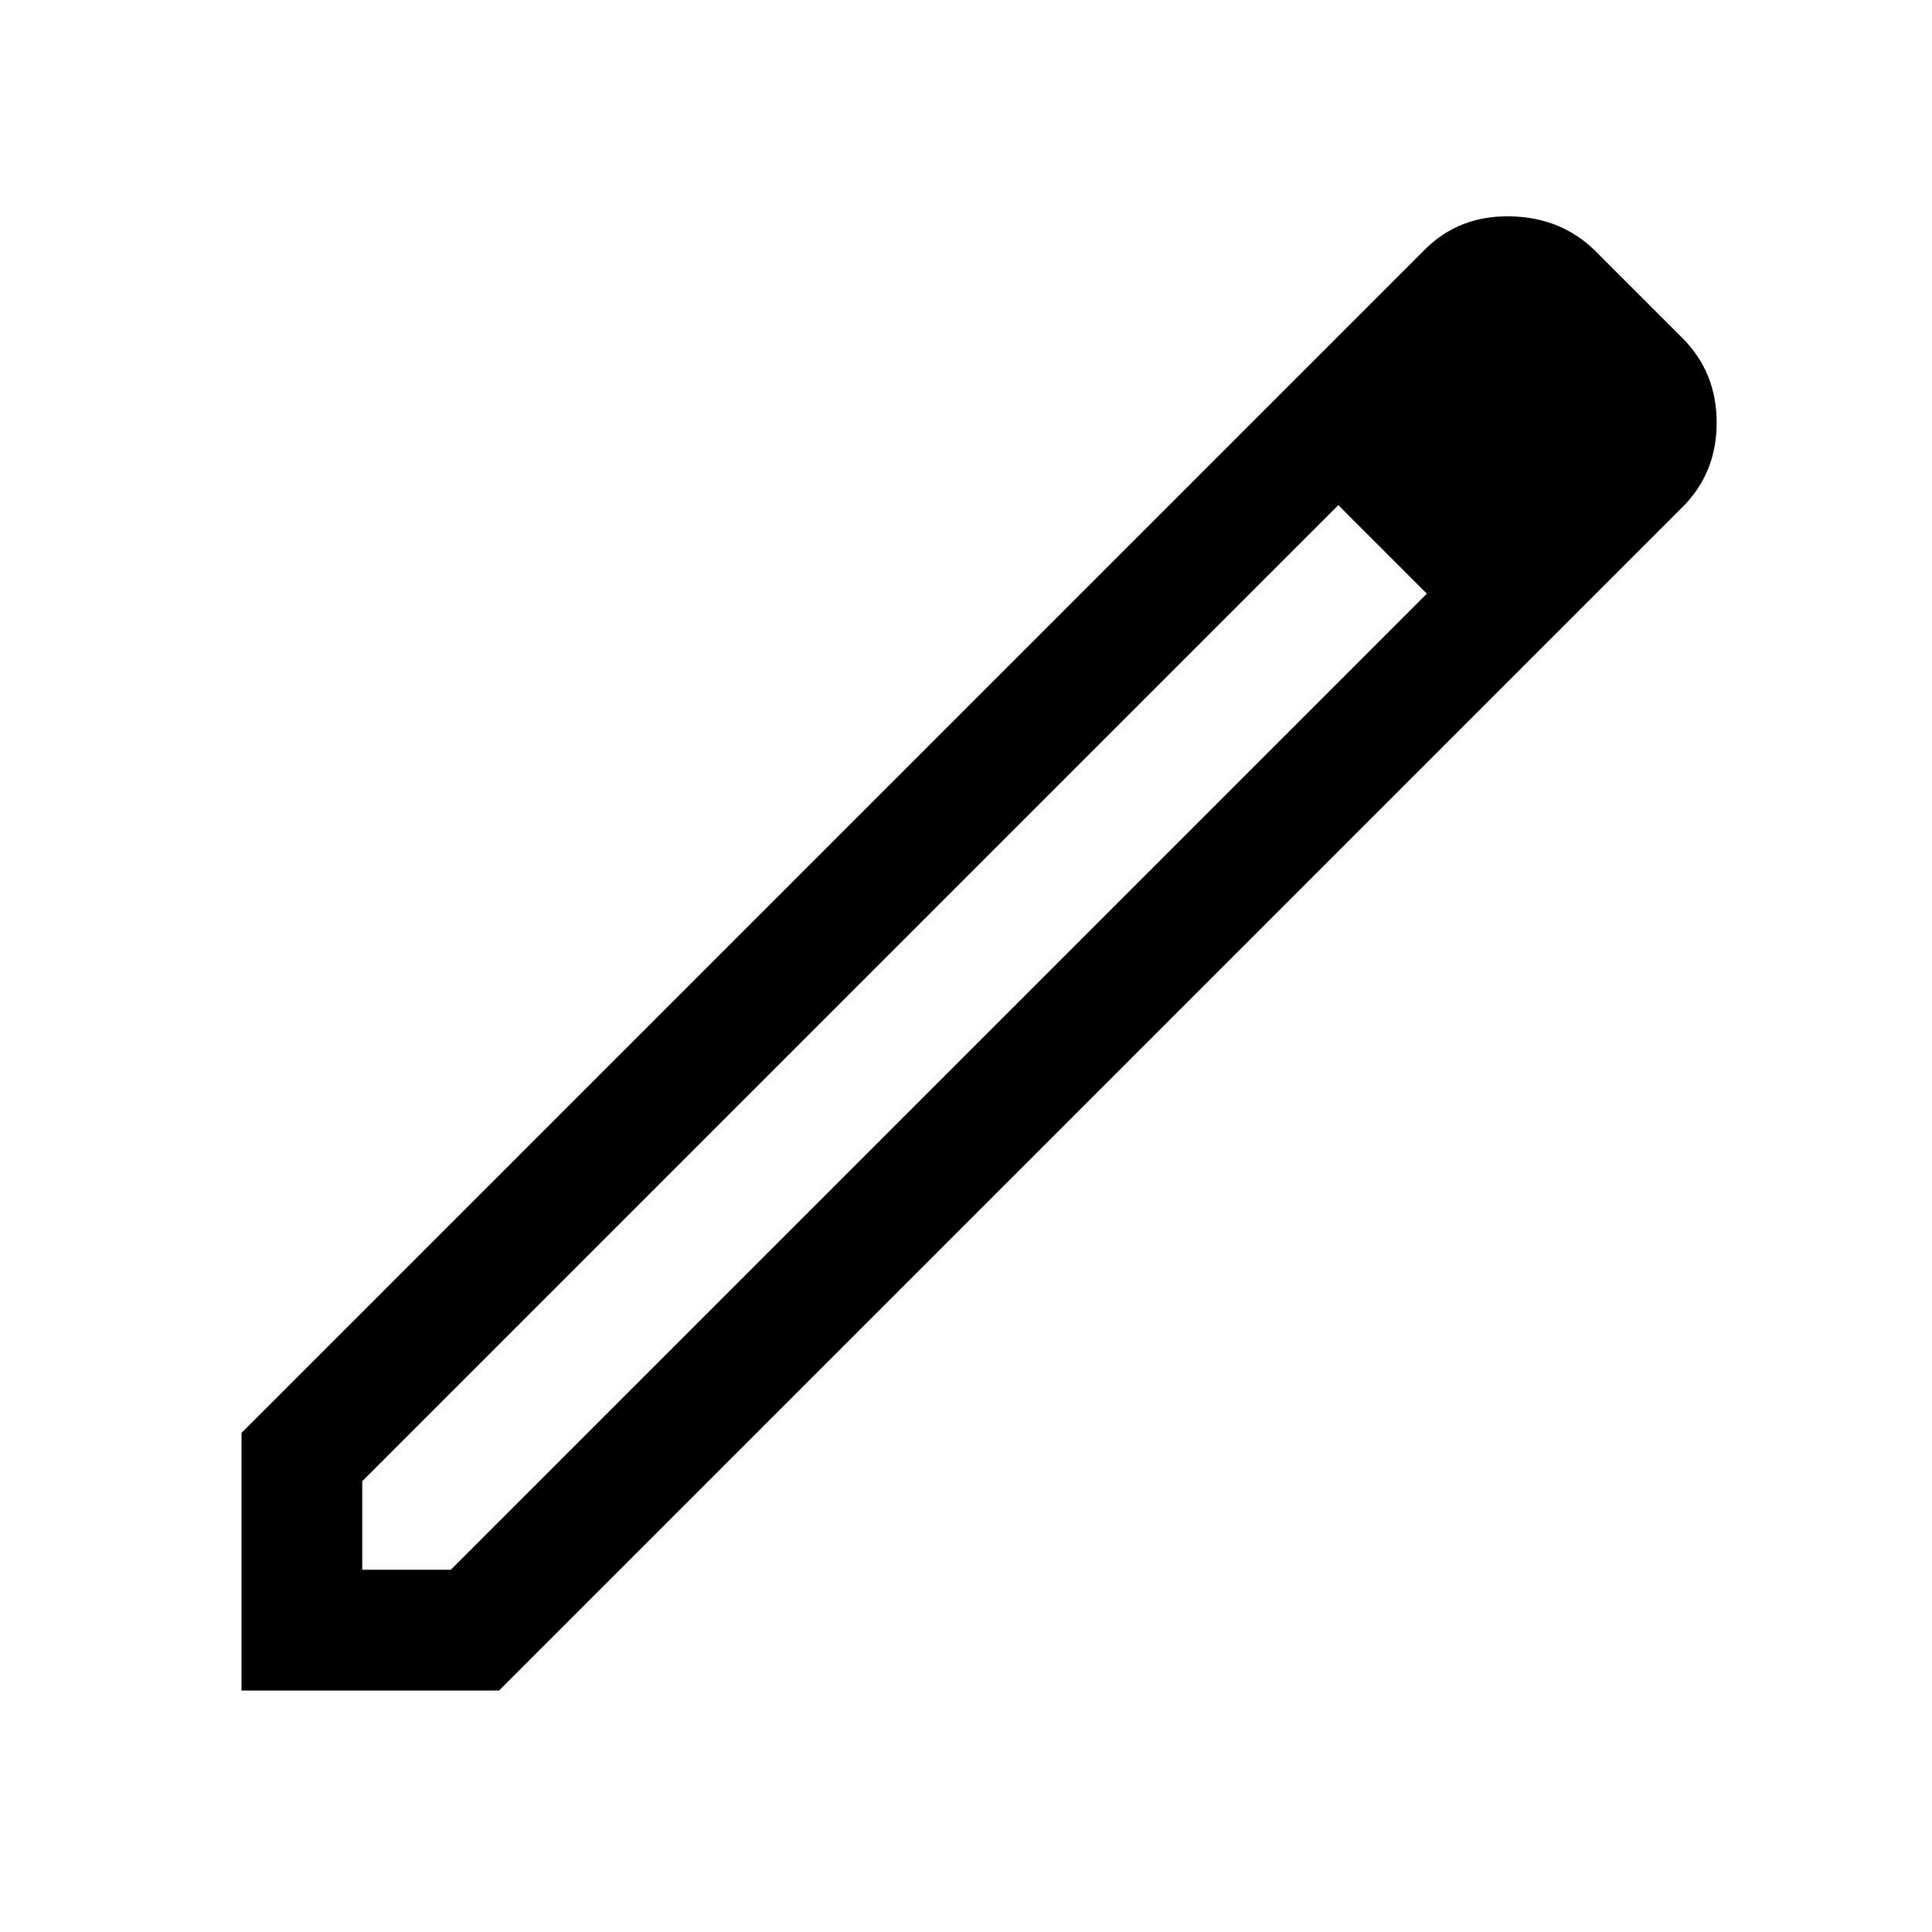
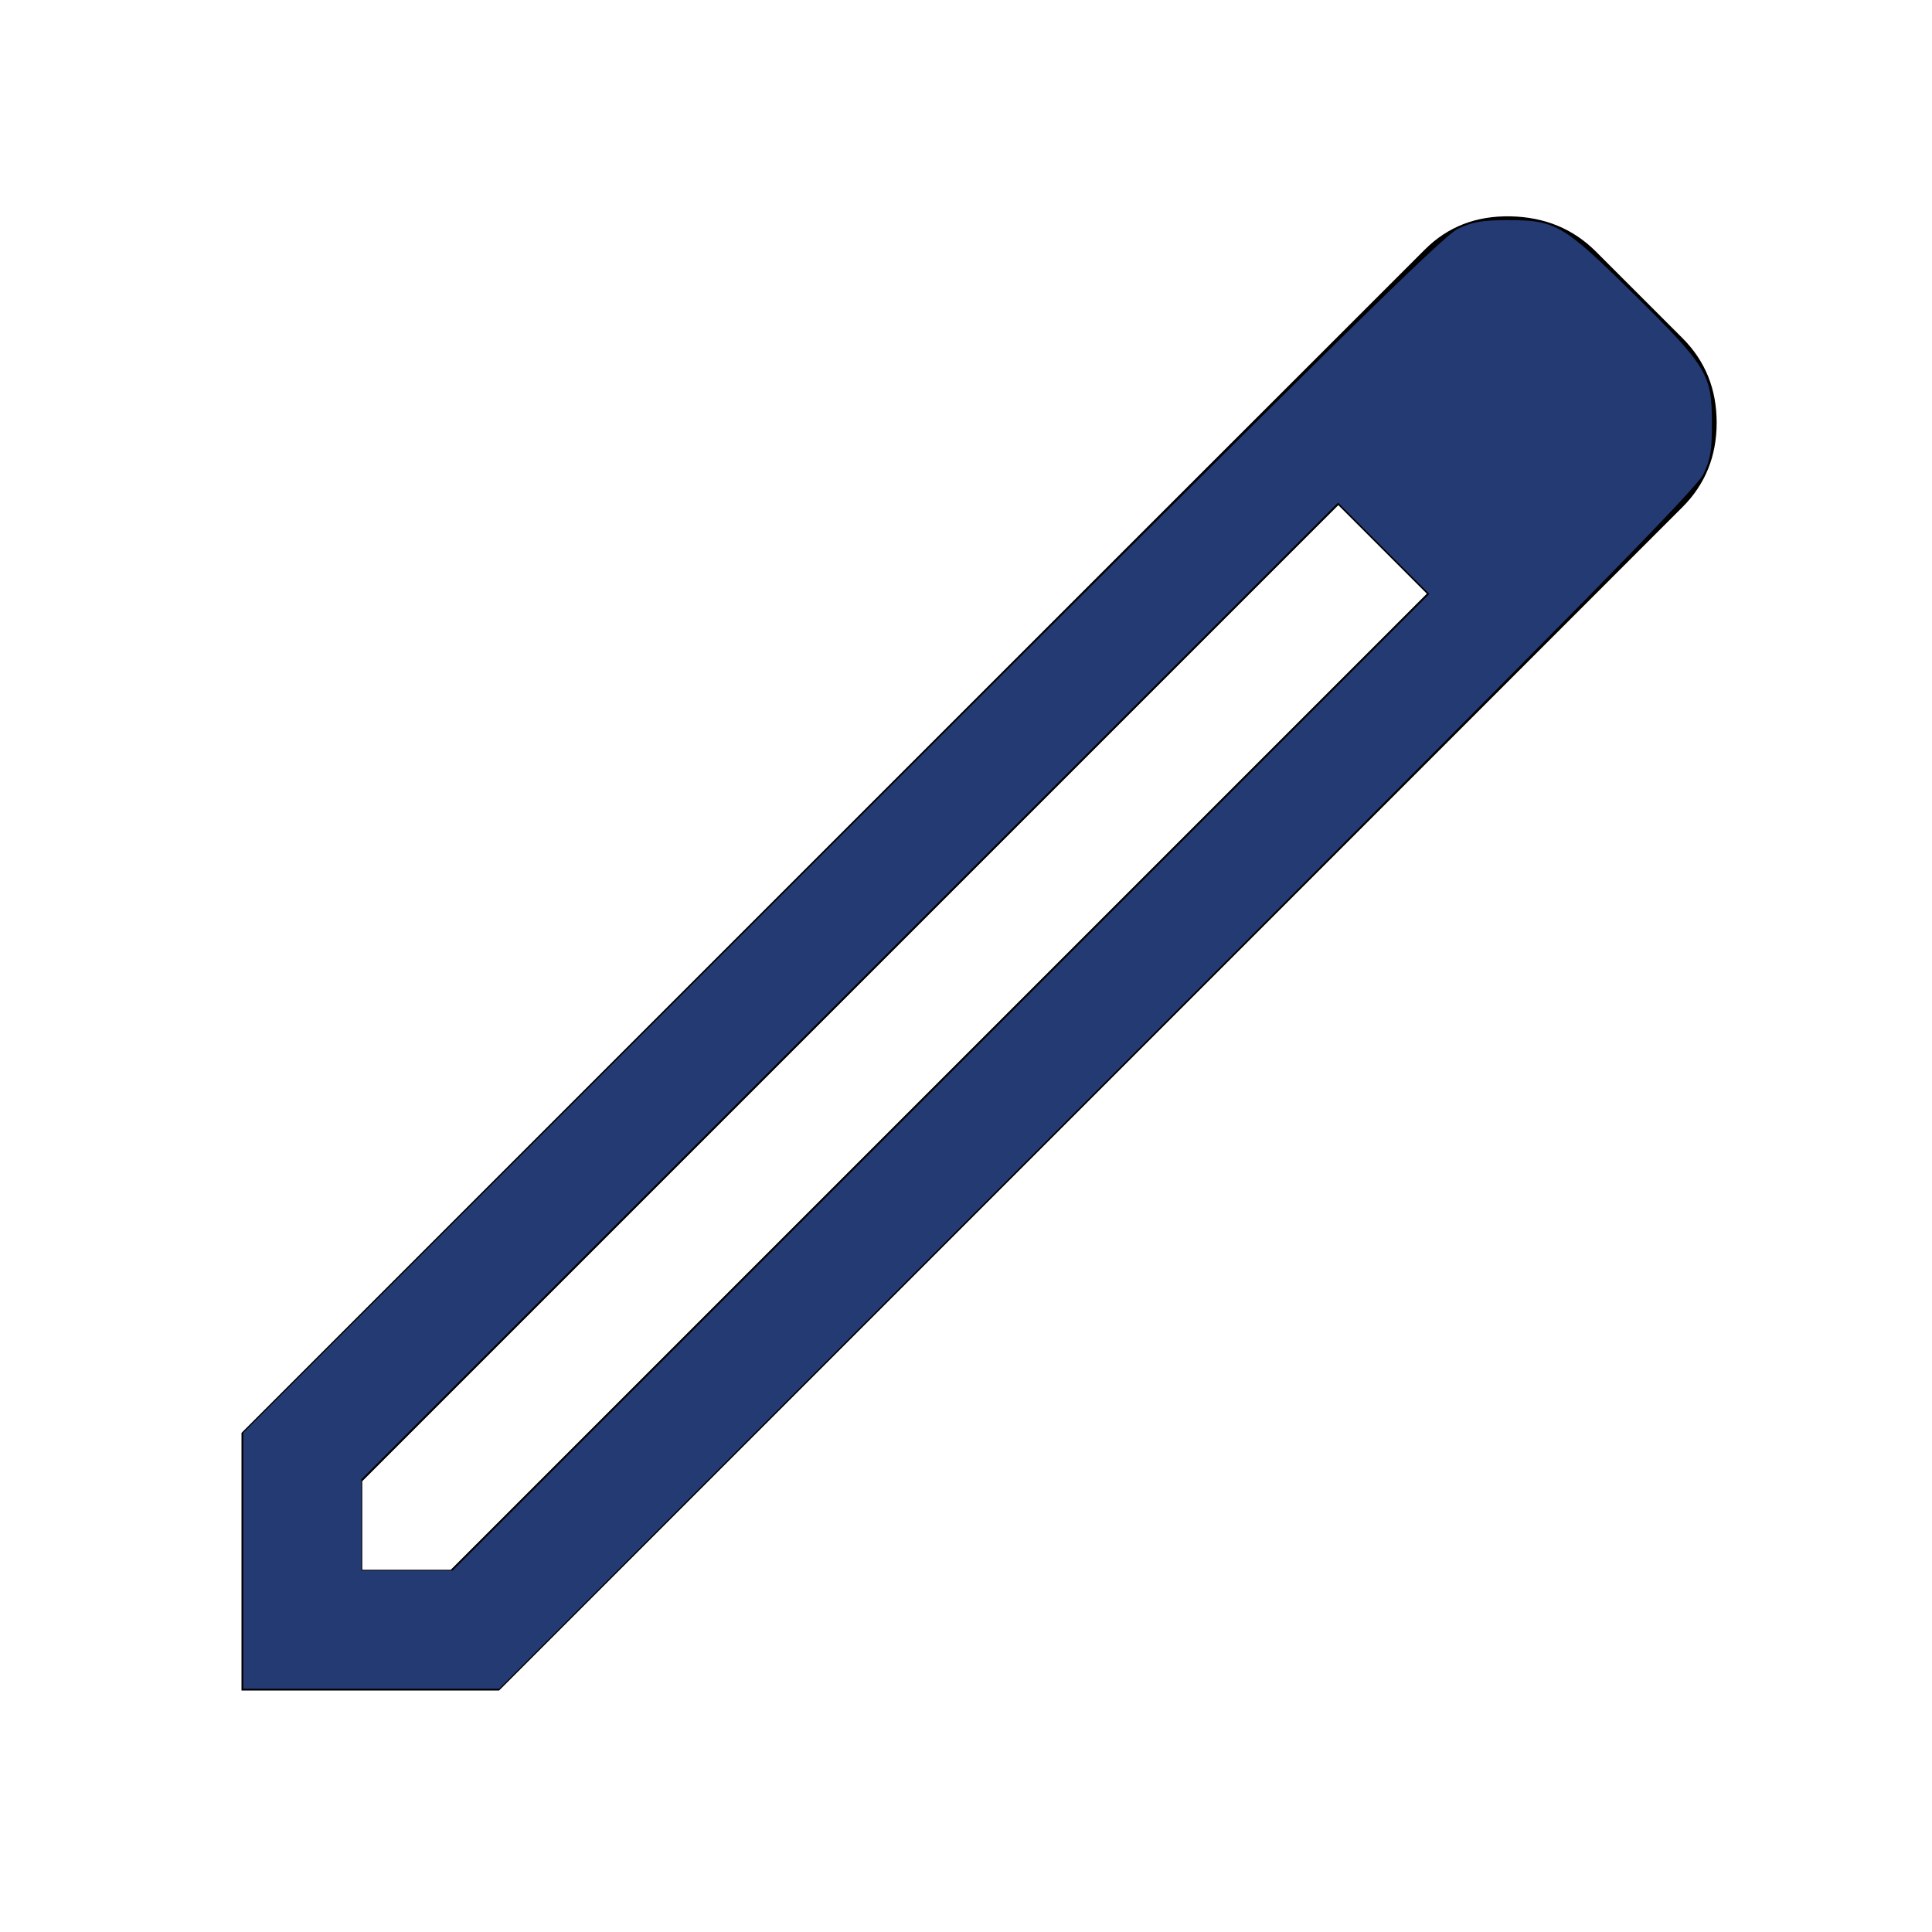
- <svg xmlns="http://www.w3.org/2000/svg" height="48" width="48">
-   <path d="M9 39H11.2L35.45 14.75L34.35 13.65L33.25 12.55L9 36.8ZM6 42V35.6L35.4 6.2Q36.25 5.35 37.525 5.375Q38.8 5.4 39.65 6.25L41.8 8.4Q42.65 9.25 42.65 10.5Q42.65 11.75 41.8 12.6L12.4 42ZM39.5 10.45 37.45 8.4ZM35.45 14.75 34.35 13.65 33.25 12.55 35.45 14.75Z" />
+ <svg xmlns="http://www.w3.org/2000/svg" height="48" width="48" version="1.1" id="svg2961">
+   <defs id="defs2965" />
+   <path d="M9 39H11.2L35.45 14.75L34.35 13.65L33.25 12.55L9 36.8ZM6 42V35.6L35.4 6.2Q36.25 5.35 37.525 5.375Q38.8 5.4 39.65 6.25L41.8 8.4Q42.65 9.25 42.65 10.5Q42.65 11.75 41.8 12.6L12.4 42ZM39.5 10.45 37.45 8.4ZM35.45 14.75 34.35 13.65 33.25 12.55 35.45 14.75Z" id="path2959" />
+   <path style="fill:#243a73;fill-opacity:1;stroke-width:0.089" d="M 6.044,38.777 V 35.598 L 20.911,20.746 C 33.038,8.631 35.86,5.854 36.222,5.683 c 0.356,-0.168 0.595,-0.211 1.2,-0.213 1.227,-0.005 1.399,0.094 3.142,1.811 1.845,1.818 1.966,2.016 1.968,3.208 0.001,0.708 -0.033,0.916 -0.211,1.289 -0.172,0.36 -3.018,3.253 -15.066,15.311 L 12.402,41.956 H 9.223 6.044 Z M 23.378,26.889 35.511,14.756 34.377,13.623 33.244,12.489 21.111,24.622 8.978,36.755 v 1.133 1.133 h 1.133 1.133 z" id="path3654" />
</svg>
